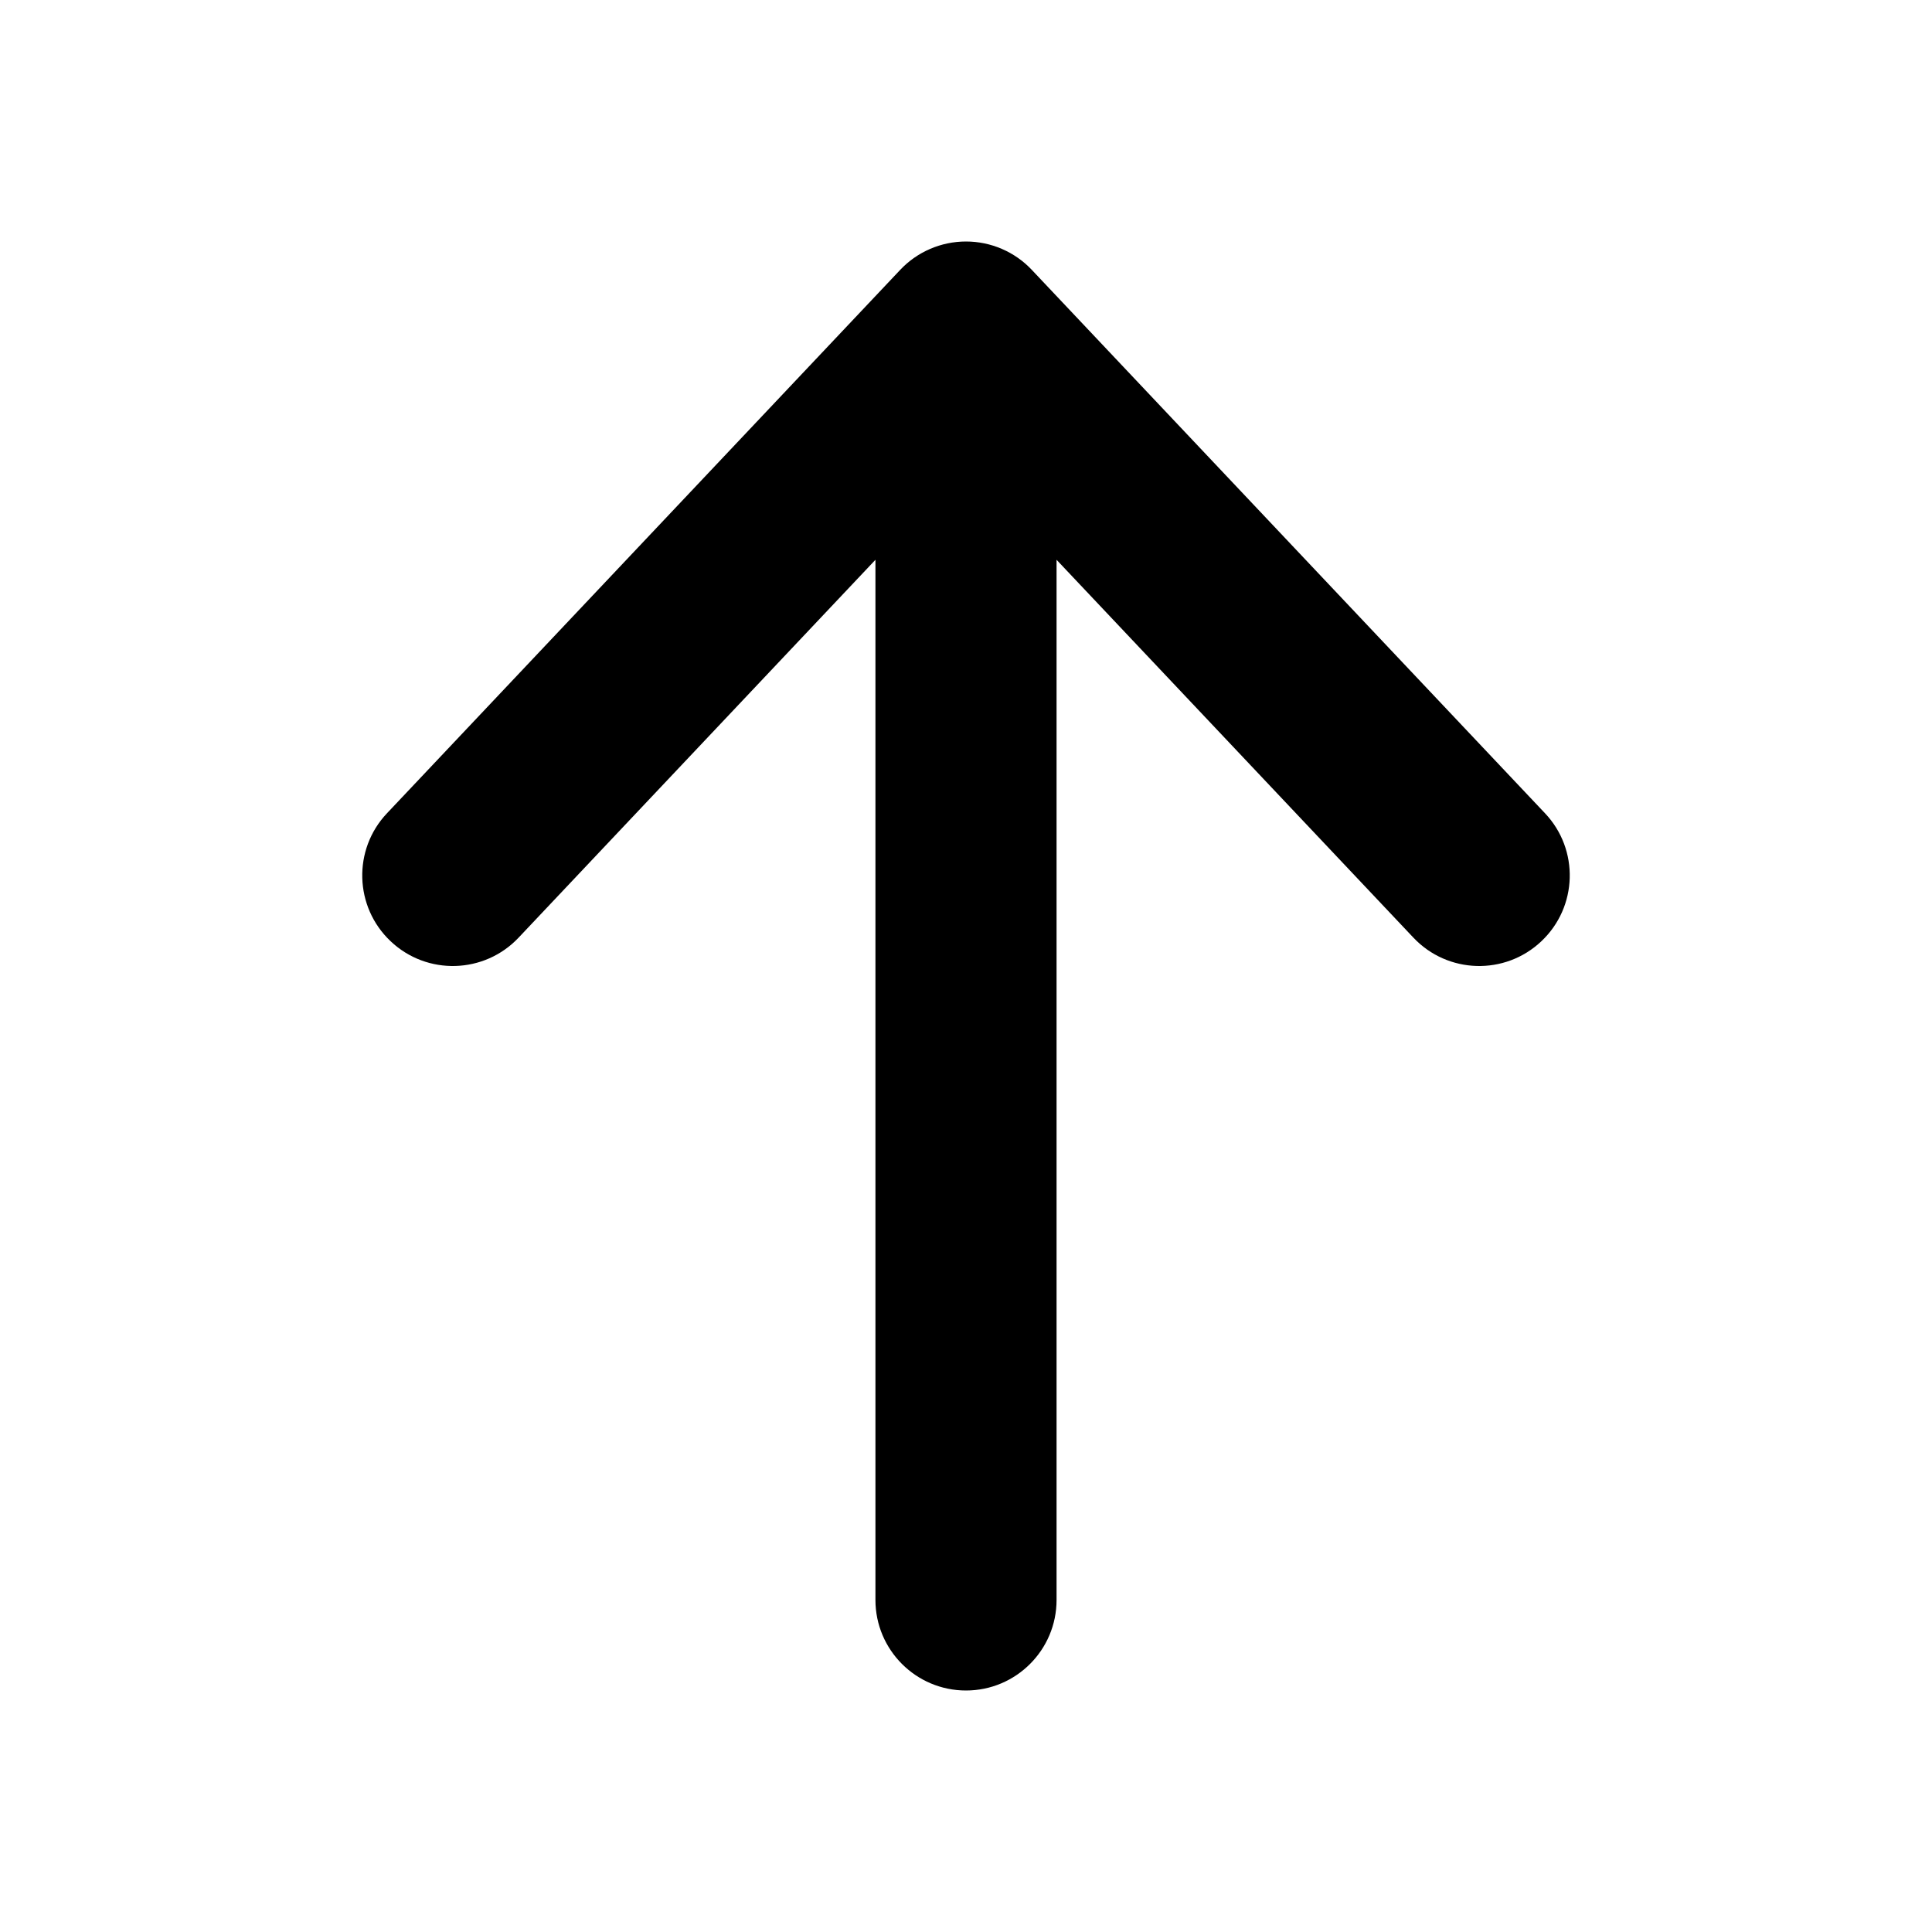
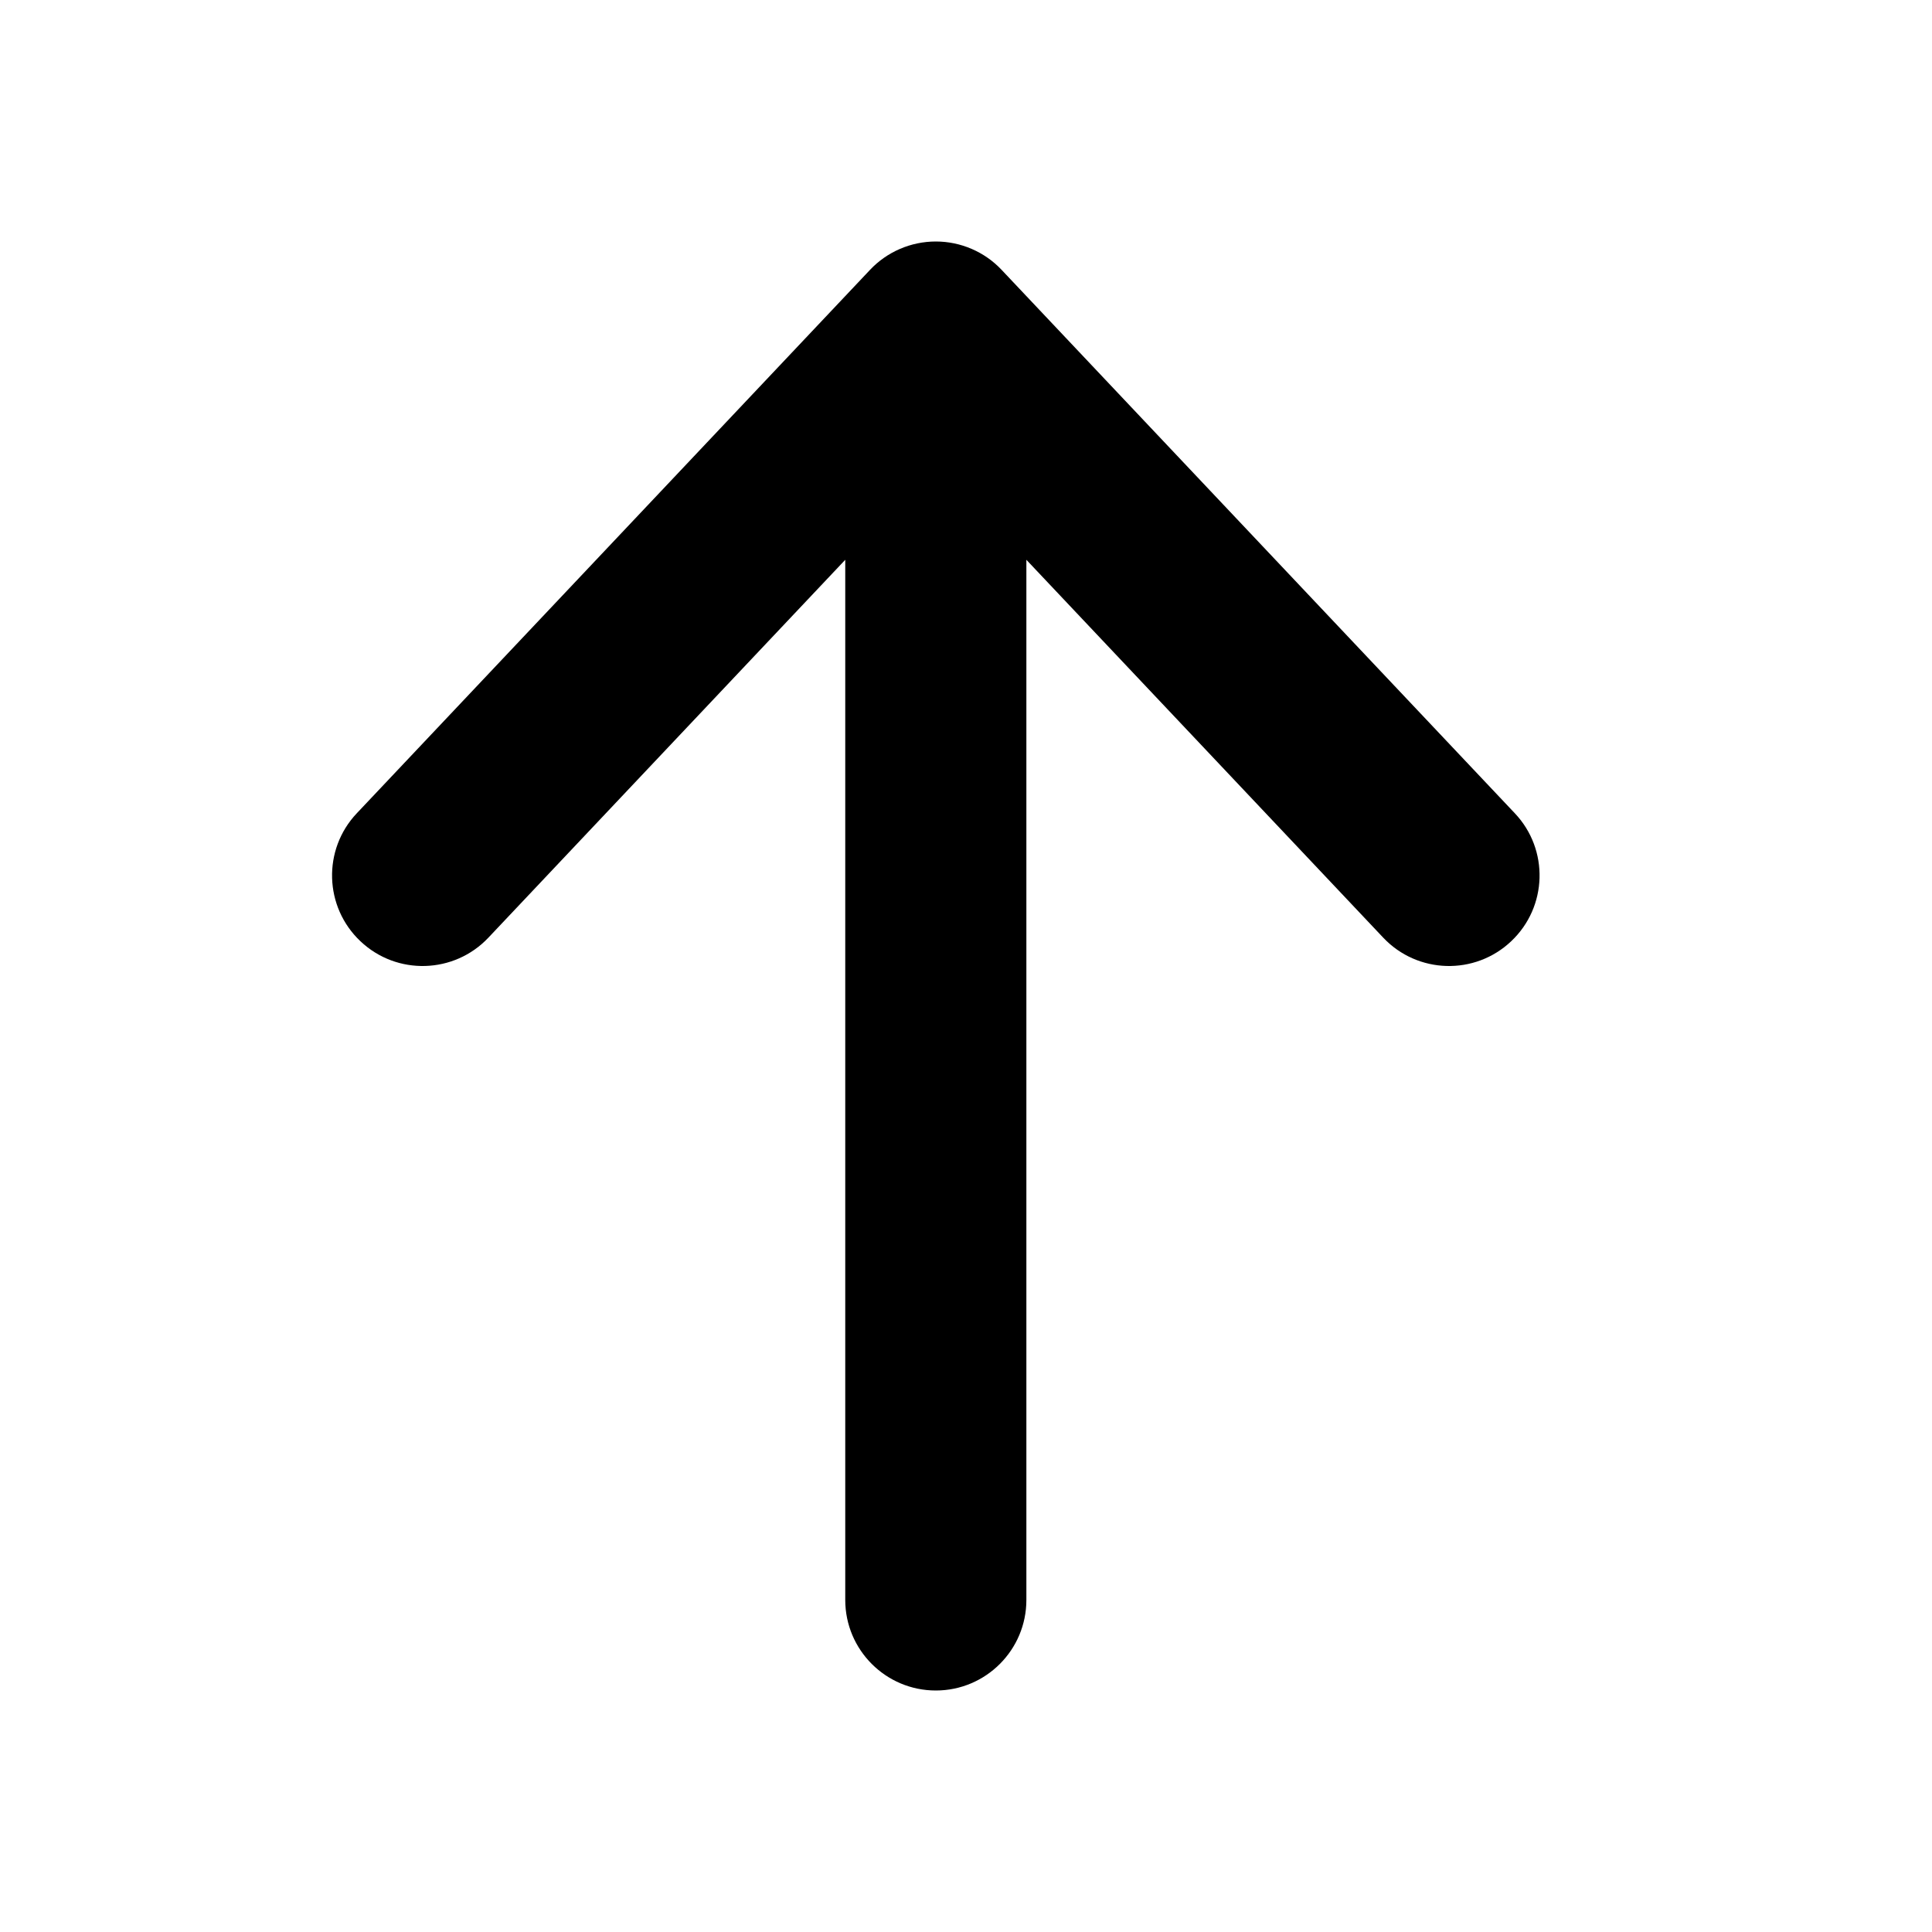
<svg xmlns="http://www.w3.org/2000/svg" viewBox="0 0 16 16" width="16" height="16" fill="currentColor">
-   <g transform="translate(3, 1.999998)">
+   <g transform="translate(2.75, 2)">
    <path d="M1.295 5.765C1.011 6.066 0.536 6.08 0.235 5.795C-0.066 5.511 -0.08 5.036 0.205 4.735L4.455 0.235C4.596 0.085 4.794 0 5 0C5.206 0 5.404 0.085 5.545 0.235L9.795 4.735C10.08 5.036 10.066 5.511 9.765 5.795C9.464 6.08 8.989 6.066 8.705 5.765L5.75 2.636L5.75 11.25C5.75 11.664 5.414 12 5 12C4.586 12 4.25 11.664 4.25 11.25L4.25 2.636L1.295 5.765Z" fill-rule="NONZERO" />
  </g>
</svg>
